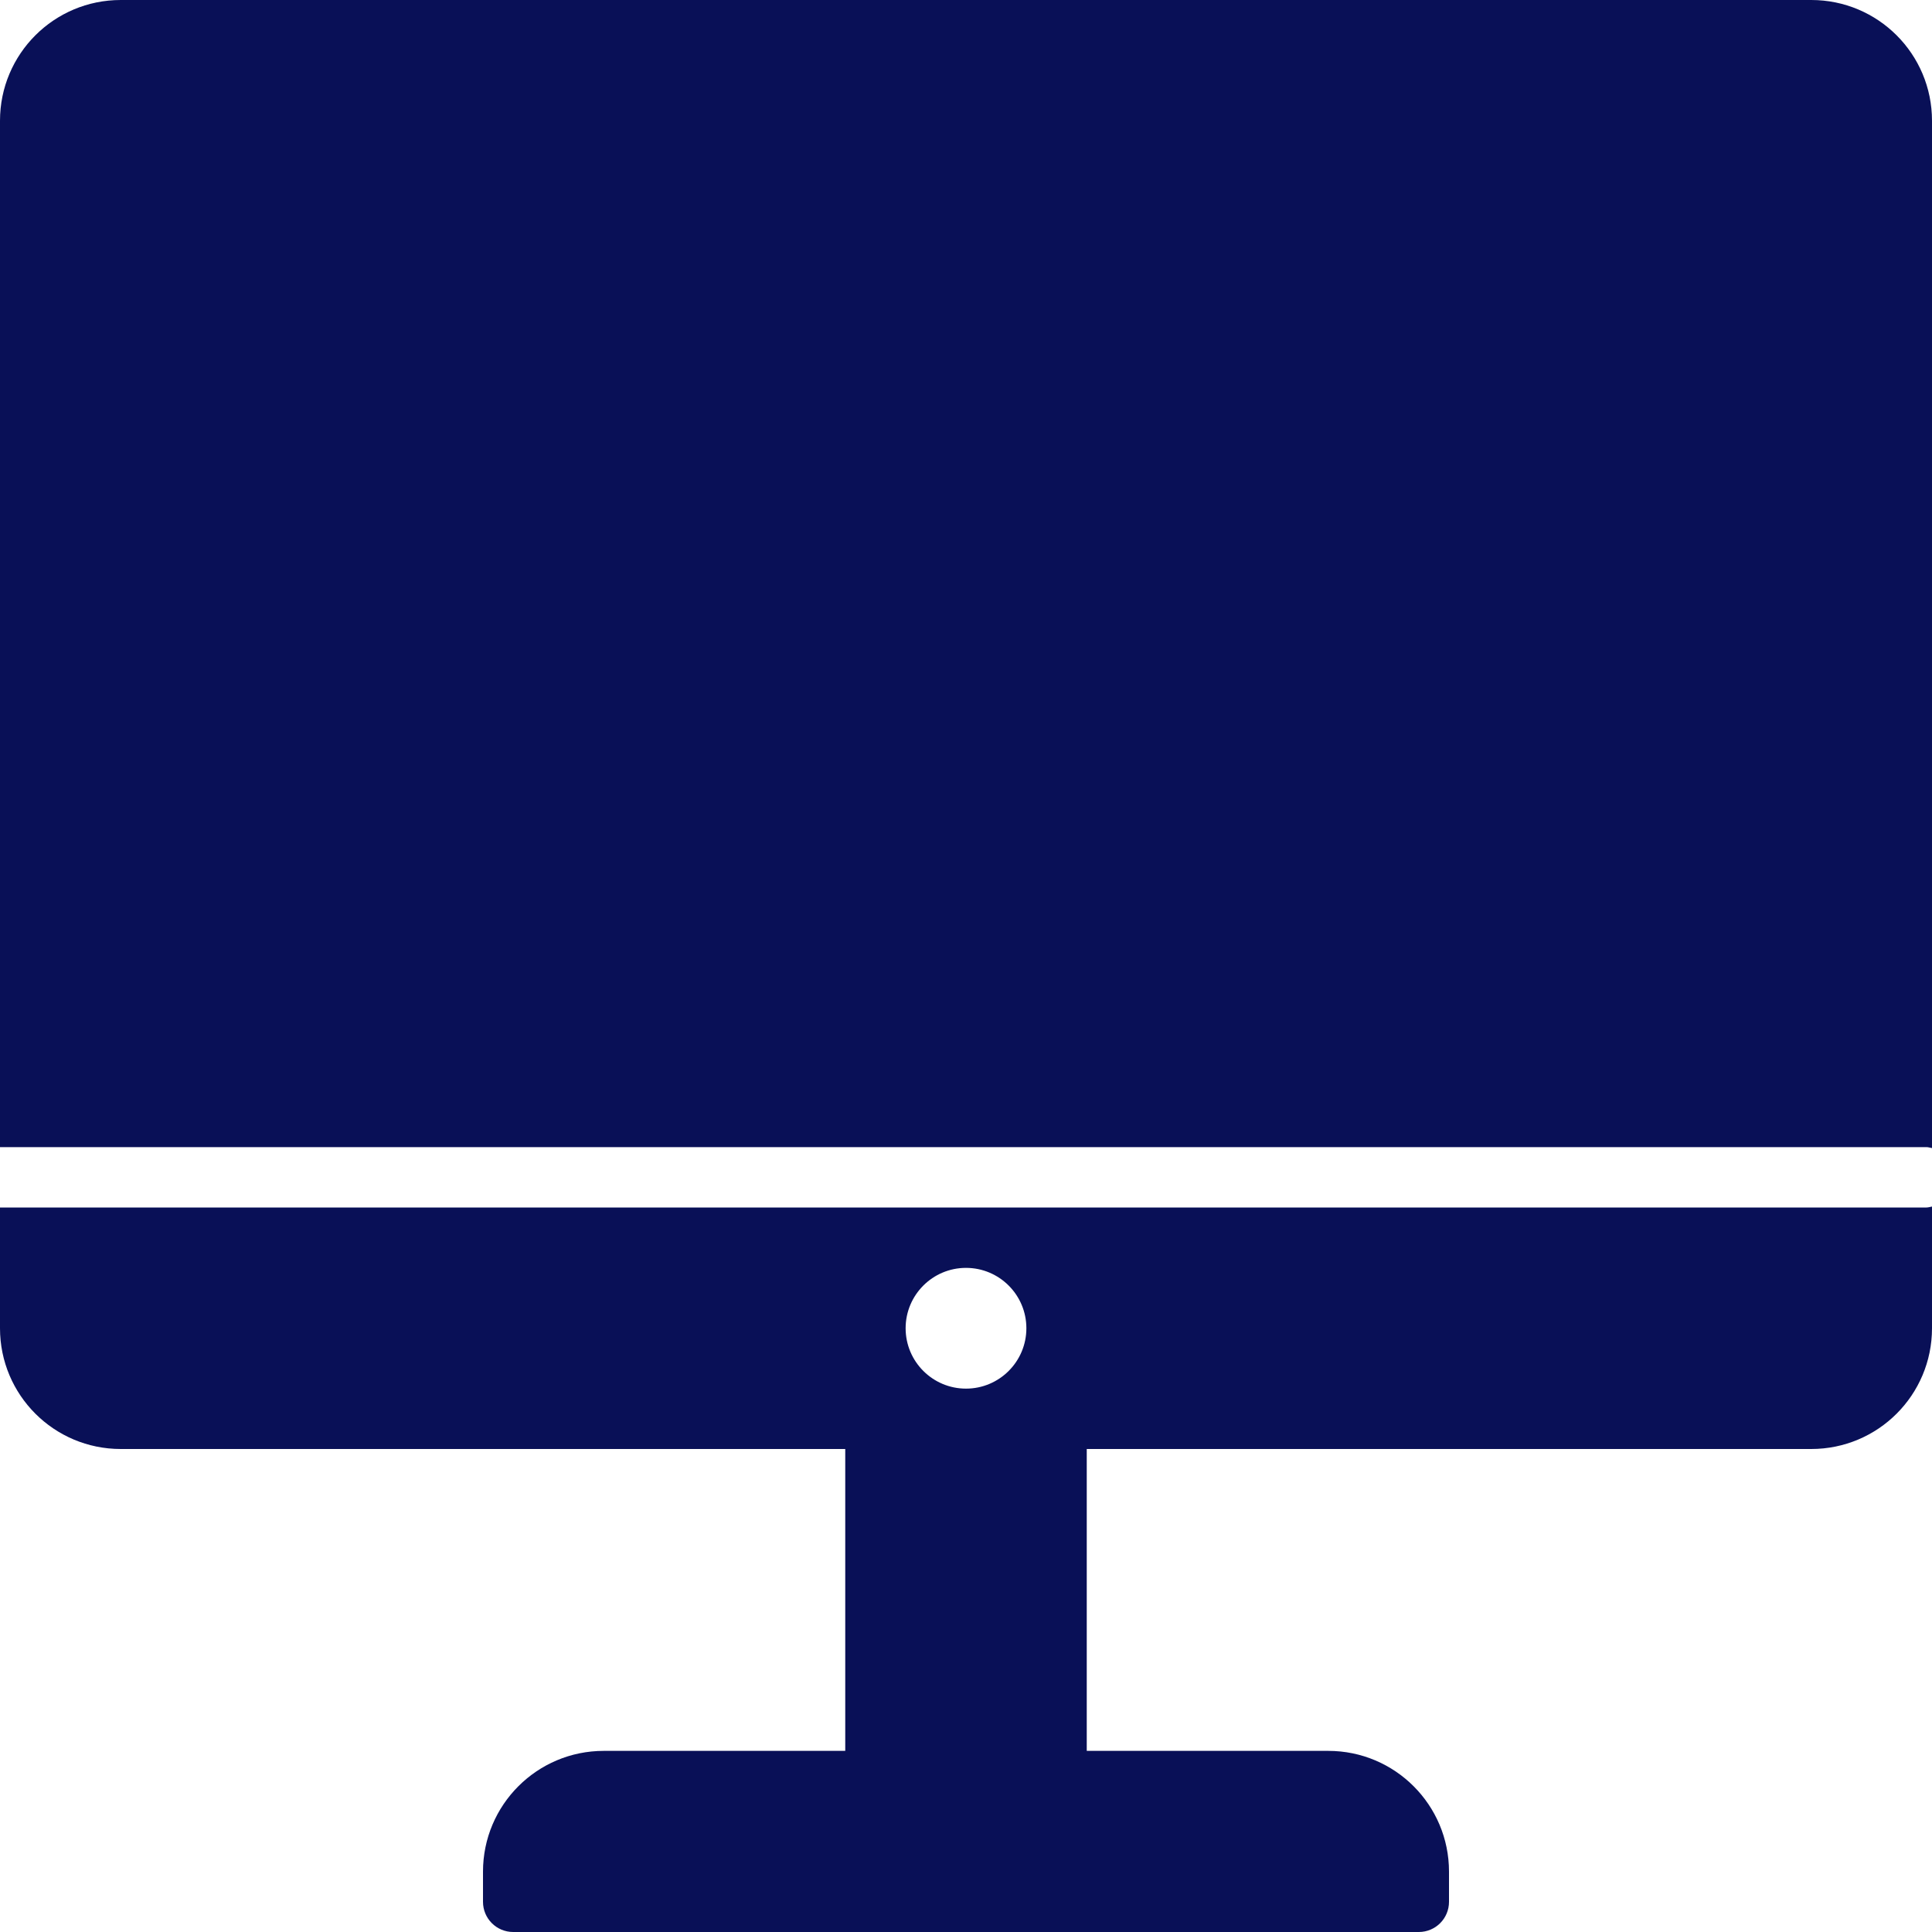
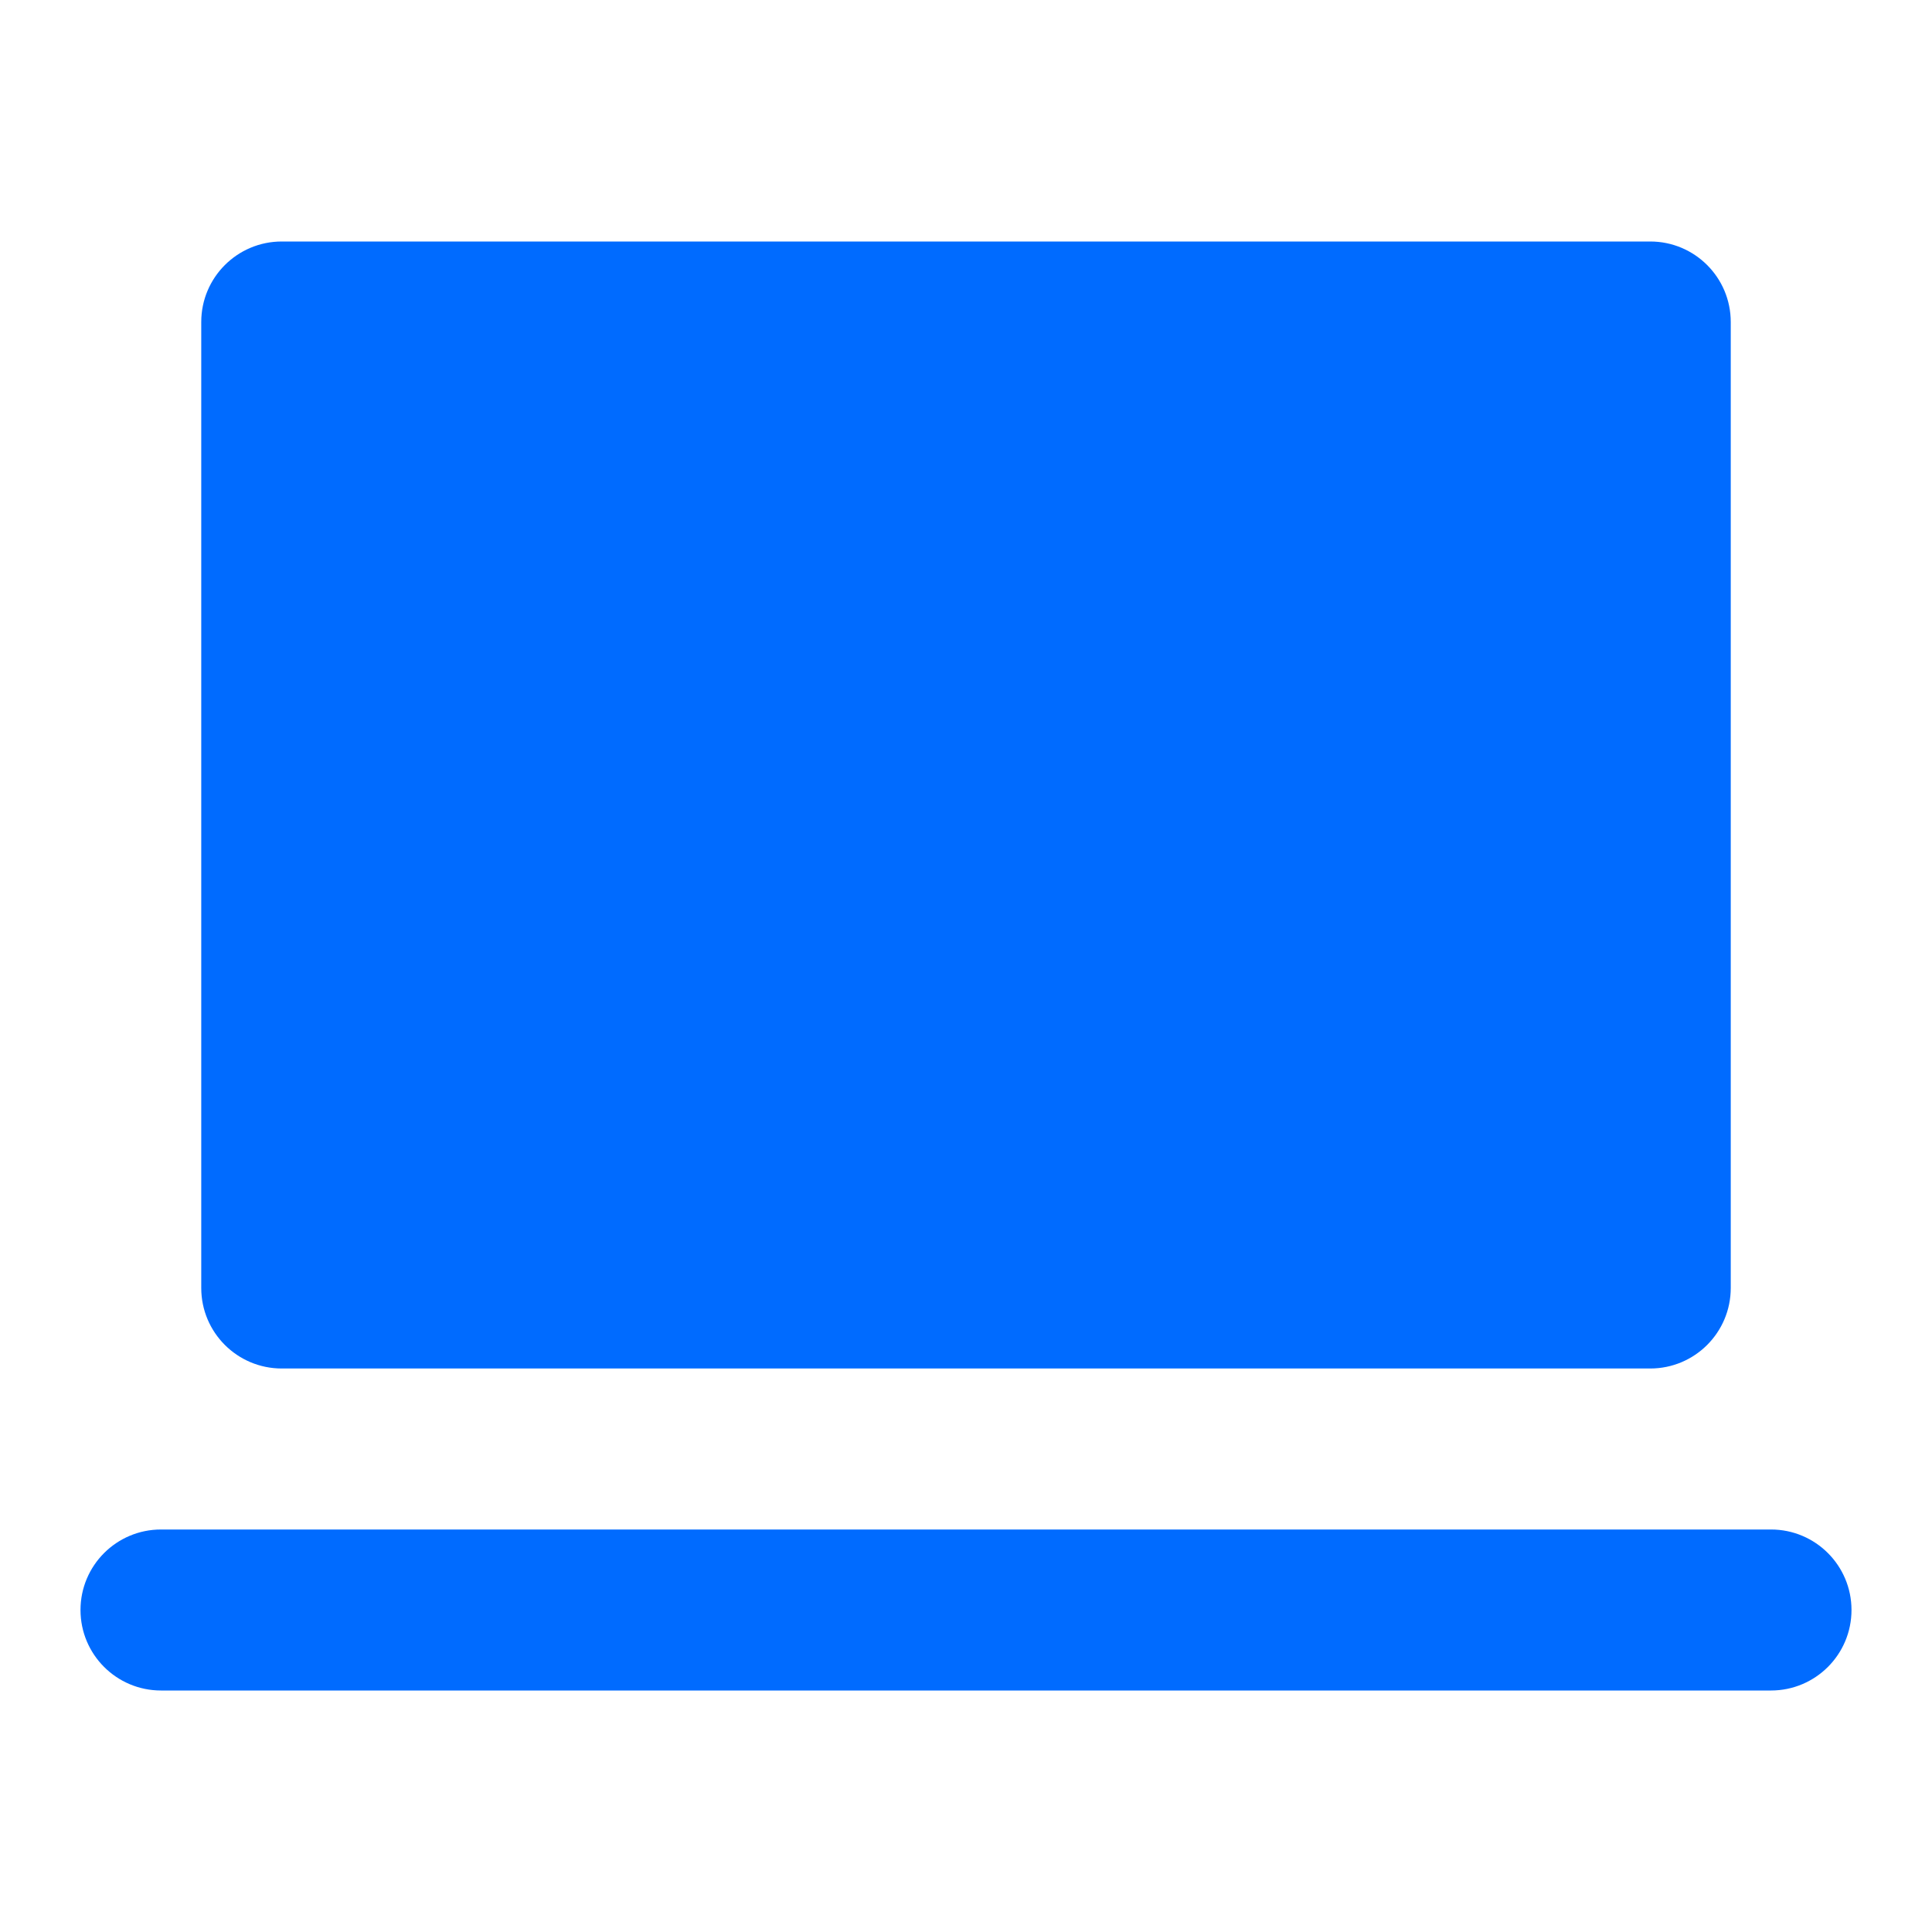
- <svg xmlns="http://www.w3.org/2000/svg" version="1.0" id="Layer_1" width="800px" height="800px" viewBox="0 0 64 64" enable-background="new 0 0 64 64" xml:space="preserve" fill="#000000">
+ <svg xmlns="http://www.w3.org/2000/svg" width="800px" height="800px" viewBox="0 0 48 48" fill="#006BFF">
  <g id="SVGRepo_bgCarrier" stroke-width="0" />
  <g id="SVGRepo_tracerCarrier" stroke-linecap="round" stroke-linejoin="round" />
  <g id="SVGRepo_iconCarrier">
-     <g>
-       <path fill="#091057" d="M60,0H4C1.789,0,0,1.789,0,4v34h63.816c0.065,0,0.121,0.022,0.184,0.031V4C64,1.789,62.211,0,60,0z" />
-       <path fill="#091057" d="M0,40v4c0,2.211,1.789,4,4,4h24v10h-8c-2.209,0-4,1.791-4,4v1c0,0.553,0.447,1,1,1h30c0.553,0,1-0.447,1-1 v-1c0-2.209-1.791-4-4-4h-8V48h24c2.211,0,4-1.789,4-4v-4.031C63.938,39.978,63.882,40,63.816,40H0z M32,46c-1.104,0-2-0.896-2-2 s0.896-2,2-2s2,0.896,2,2S33.104,46,32,46z" />
+     <g id="Layer_2" data-name="Layer 2">
+       <g id="invisible_box" data-name="invisible box">
+         <rect width="48" height="48" fill="none" />
+       </g>
+       <g id="icons_Q2" data-name="icons Q2">
+         <path d="M41,6H7A2,2,0,0,0,5,8V32a2,2,0,0,0,2,2H41a2,2,0,0,0,2-2V8a2,2,0,0,0-2-2Z" />
+         <path d="M44,42H4a2,2,0,0,1,0-4H44a2,2,0,0,1,0,4Z" />
+       </g>
    </g>
  </g>
</svg>
